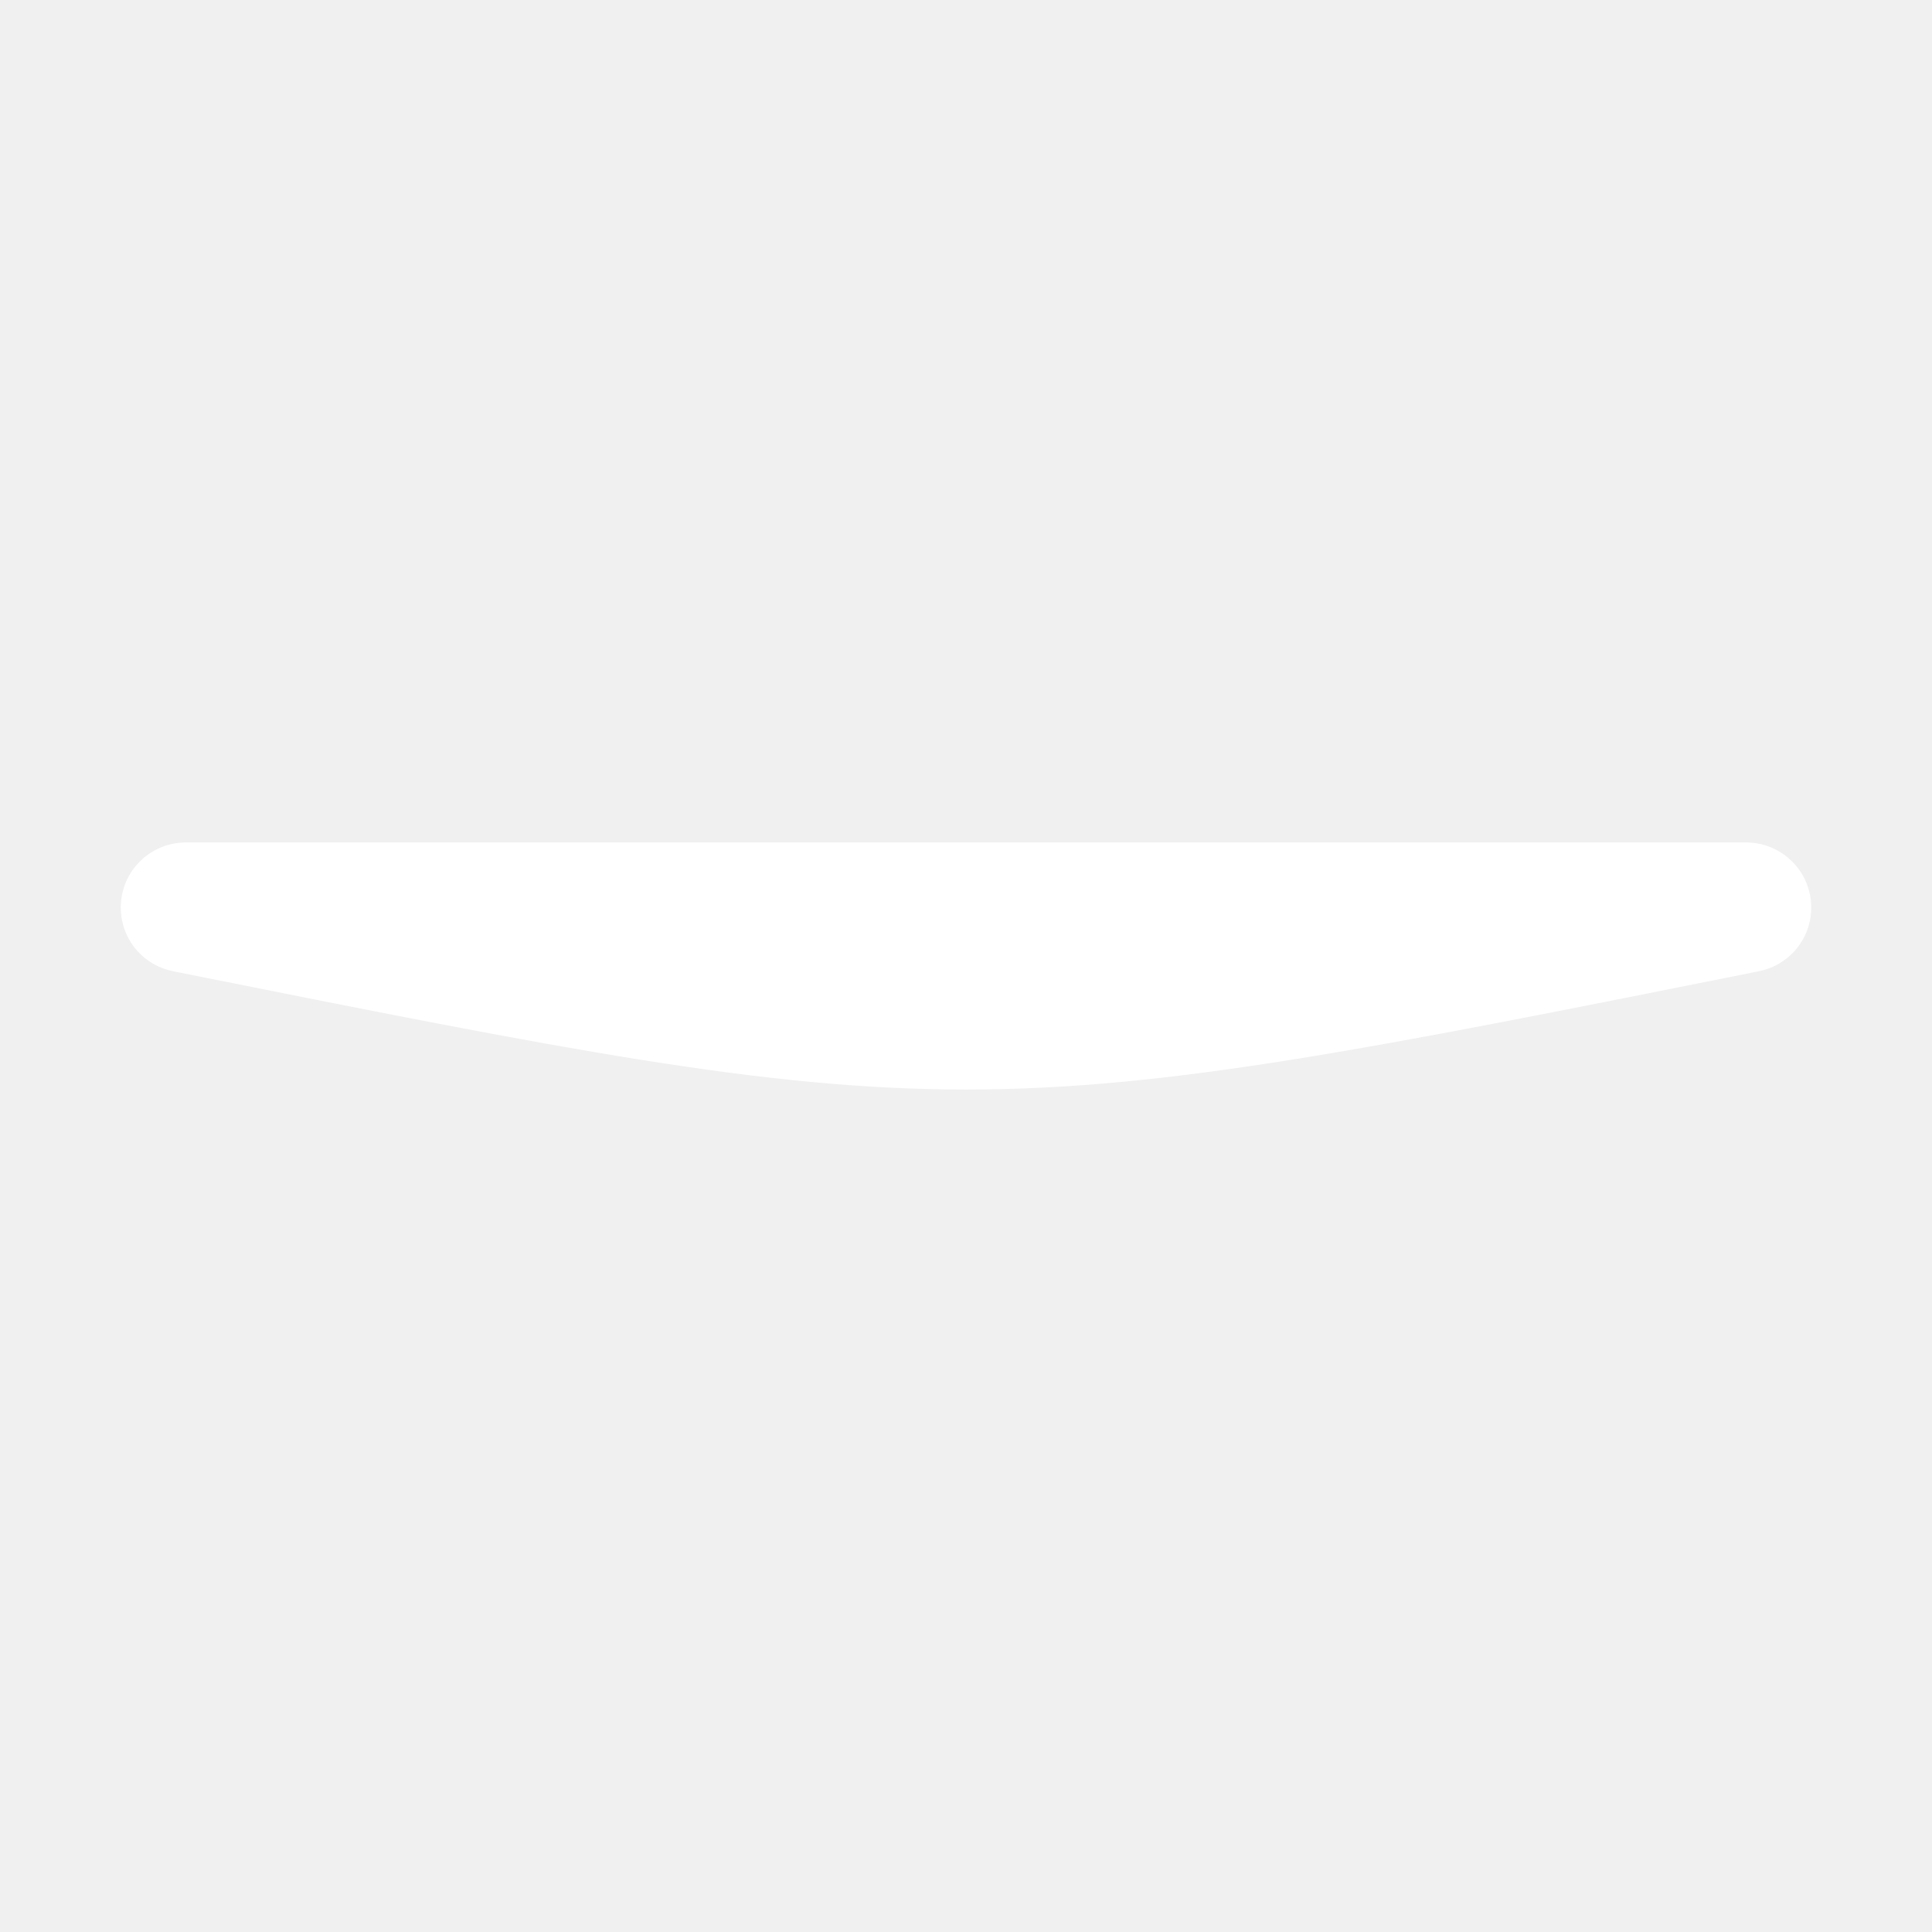
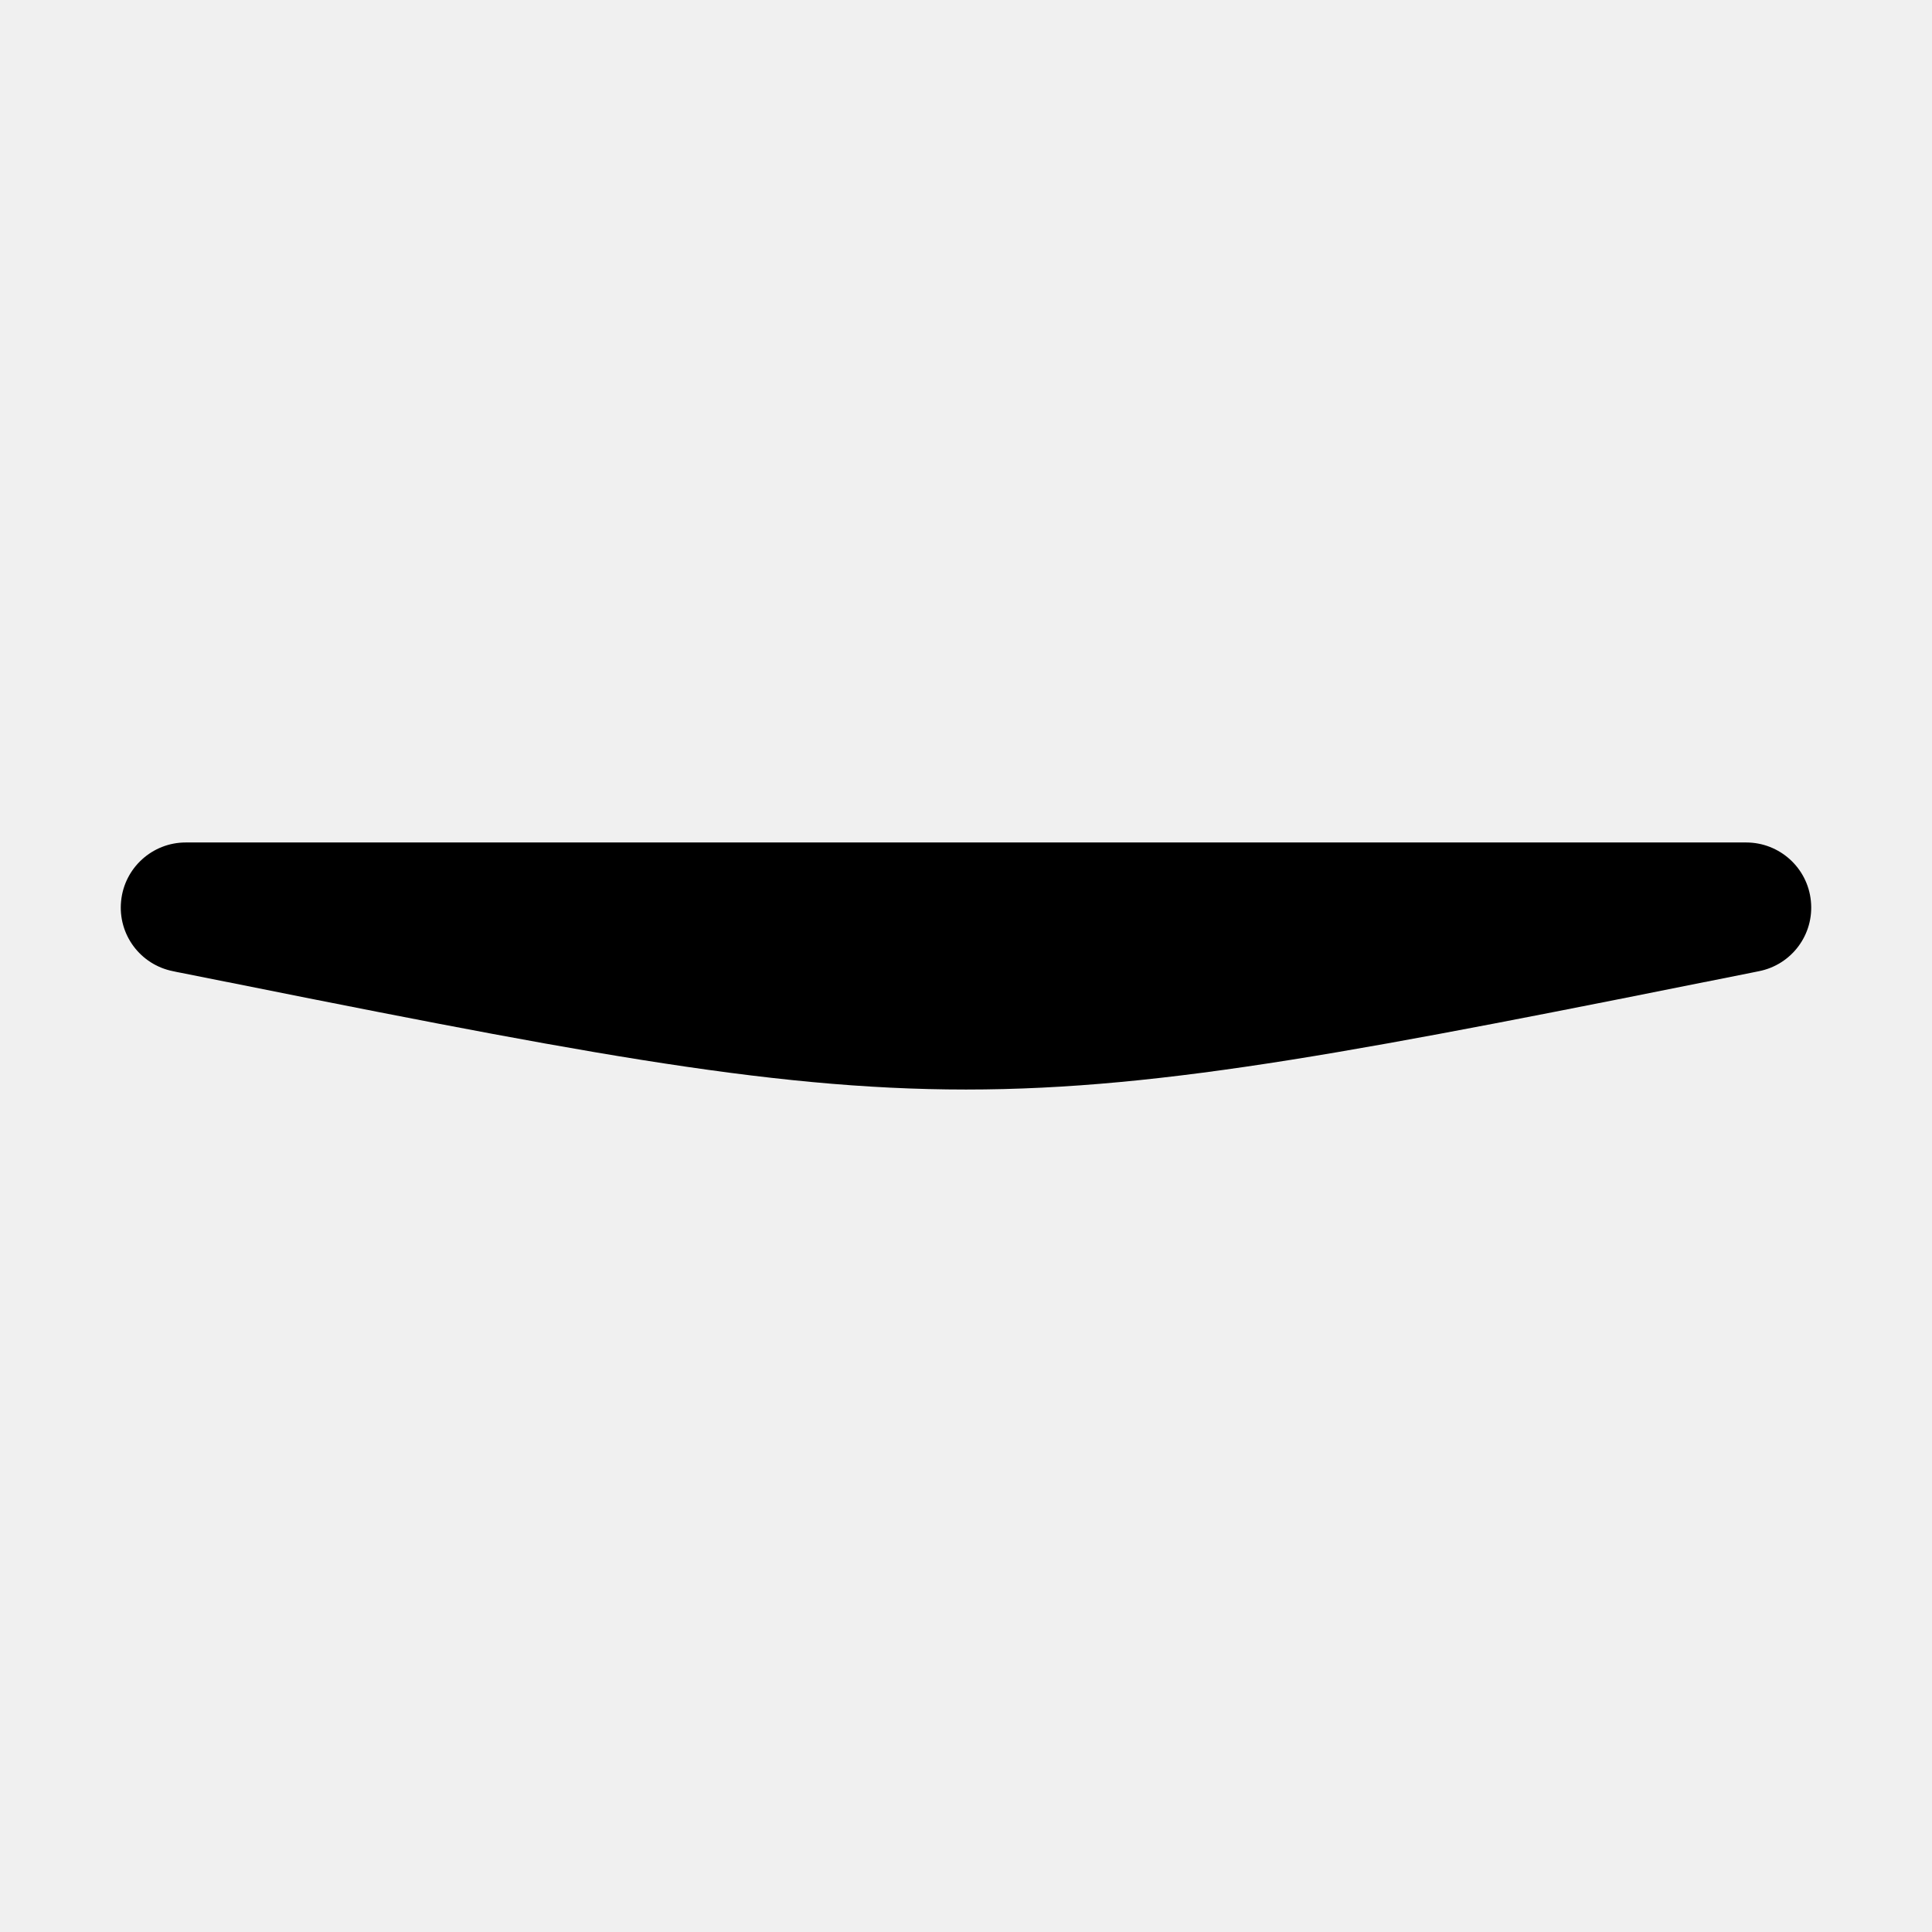
- <svg xmlns="http://www.w3.org/2000/svg" width="16" height="16" viewBox="0 0 16 16" fill="none">
-   <path fill-rule="evenodd" clip-rule="evenodd" d="M1.003 7.462C1.03 7.187 1.262 6.977 1.538 6.977H14.461C14.738 6.977 14.97 7.187 14.997 7.462C15.025 7.738 14.839 7.989 14.567 8.043L14.498 8.057C11.333 8.69 9.669 9.023 8 9.023C6.331 9.023 4.667 8.69 1.502 8.057C1.479 8.053 1.456 8.048 1.433 8.043C1.161 7.989 0.975 7.738 1.003 7.462Z" fill="white" />
+ <svg xmlns="http://www.w3.org/2000/svg" width="16" height="16" viewBox="0 0 16 16" fill="current">
+   <path fill-rule="evenodd" clip-rule="evenodd" d="M1.003 7.462C1.03 7.187 1.262 6.977 1.538 6.977H14.461C14.738 6.977 14.97 7.187 14.997 7.462C15.025 7.738 14.839 7.989 14.567 8.043L14.498 8.057C11.333 8.69 9.669 9.023 8 9.023C6.331 9.023 4.667 8.69 1.502 8.057C1.479 8.053 1.456 8.048 1.433 8.043C1.161 7.989 0.975 7.738 1.003 7.462Z" fill="current" />
</svg>
